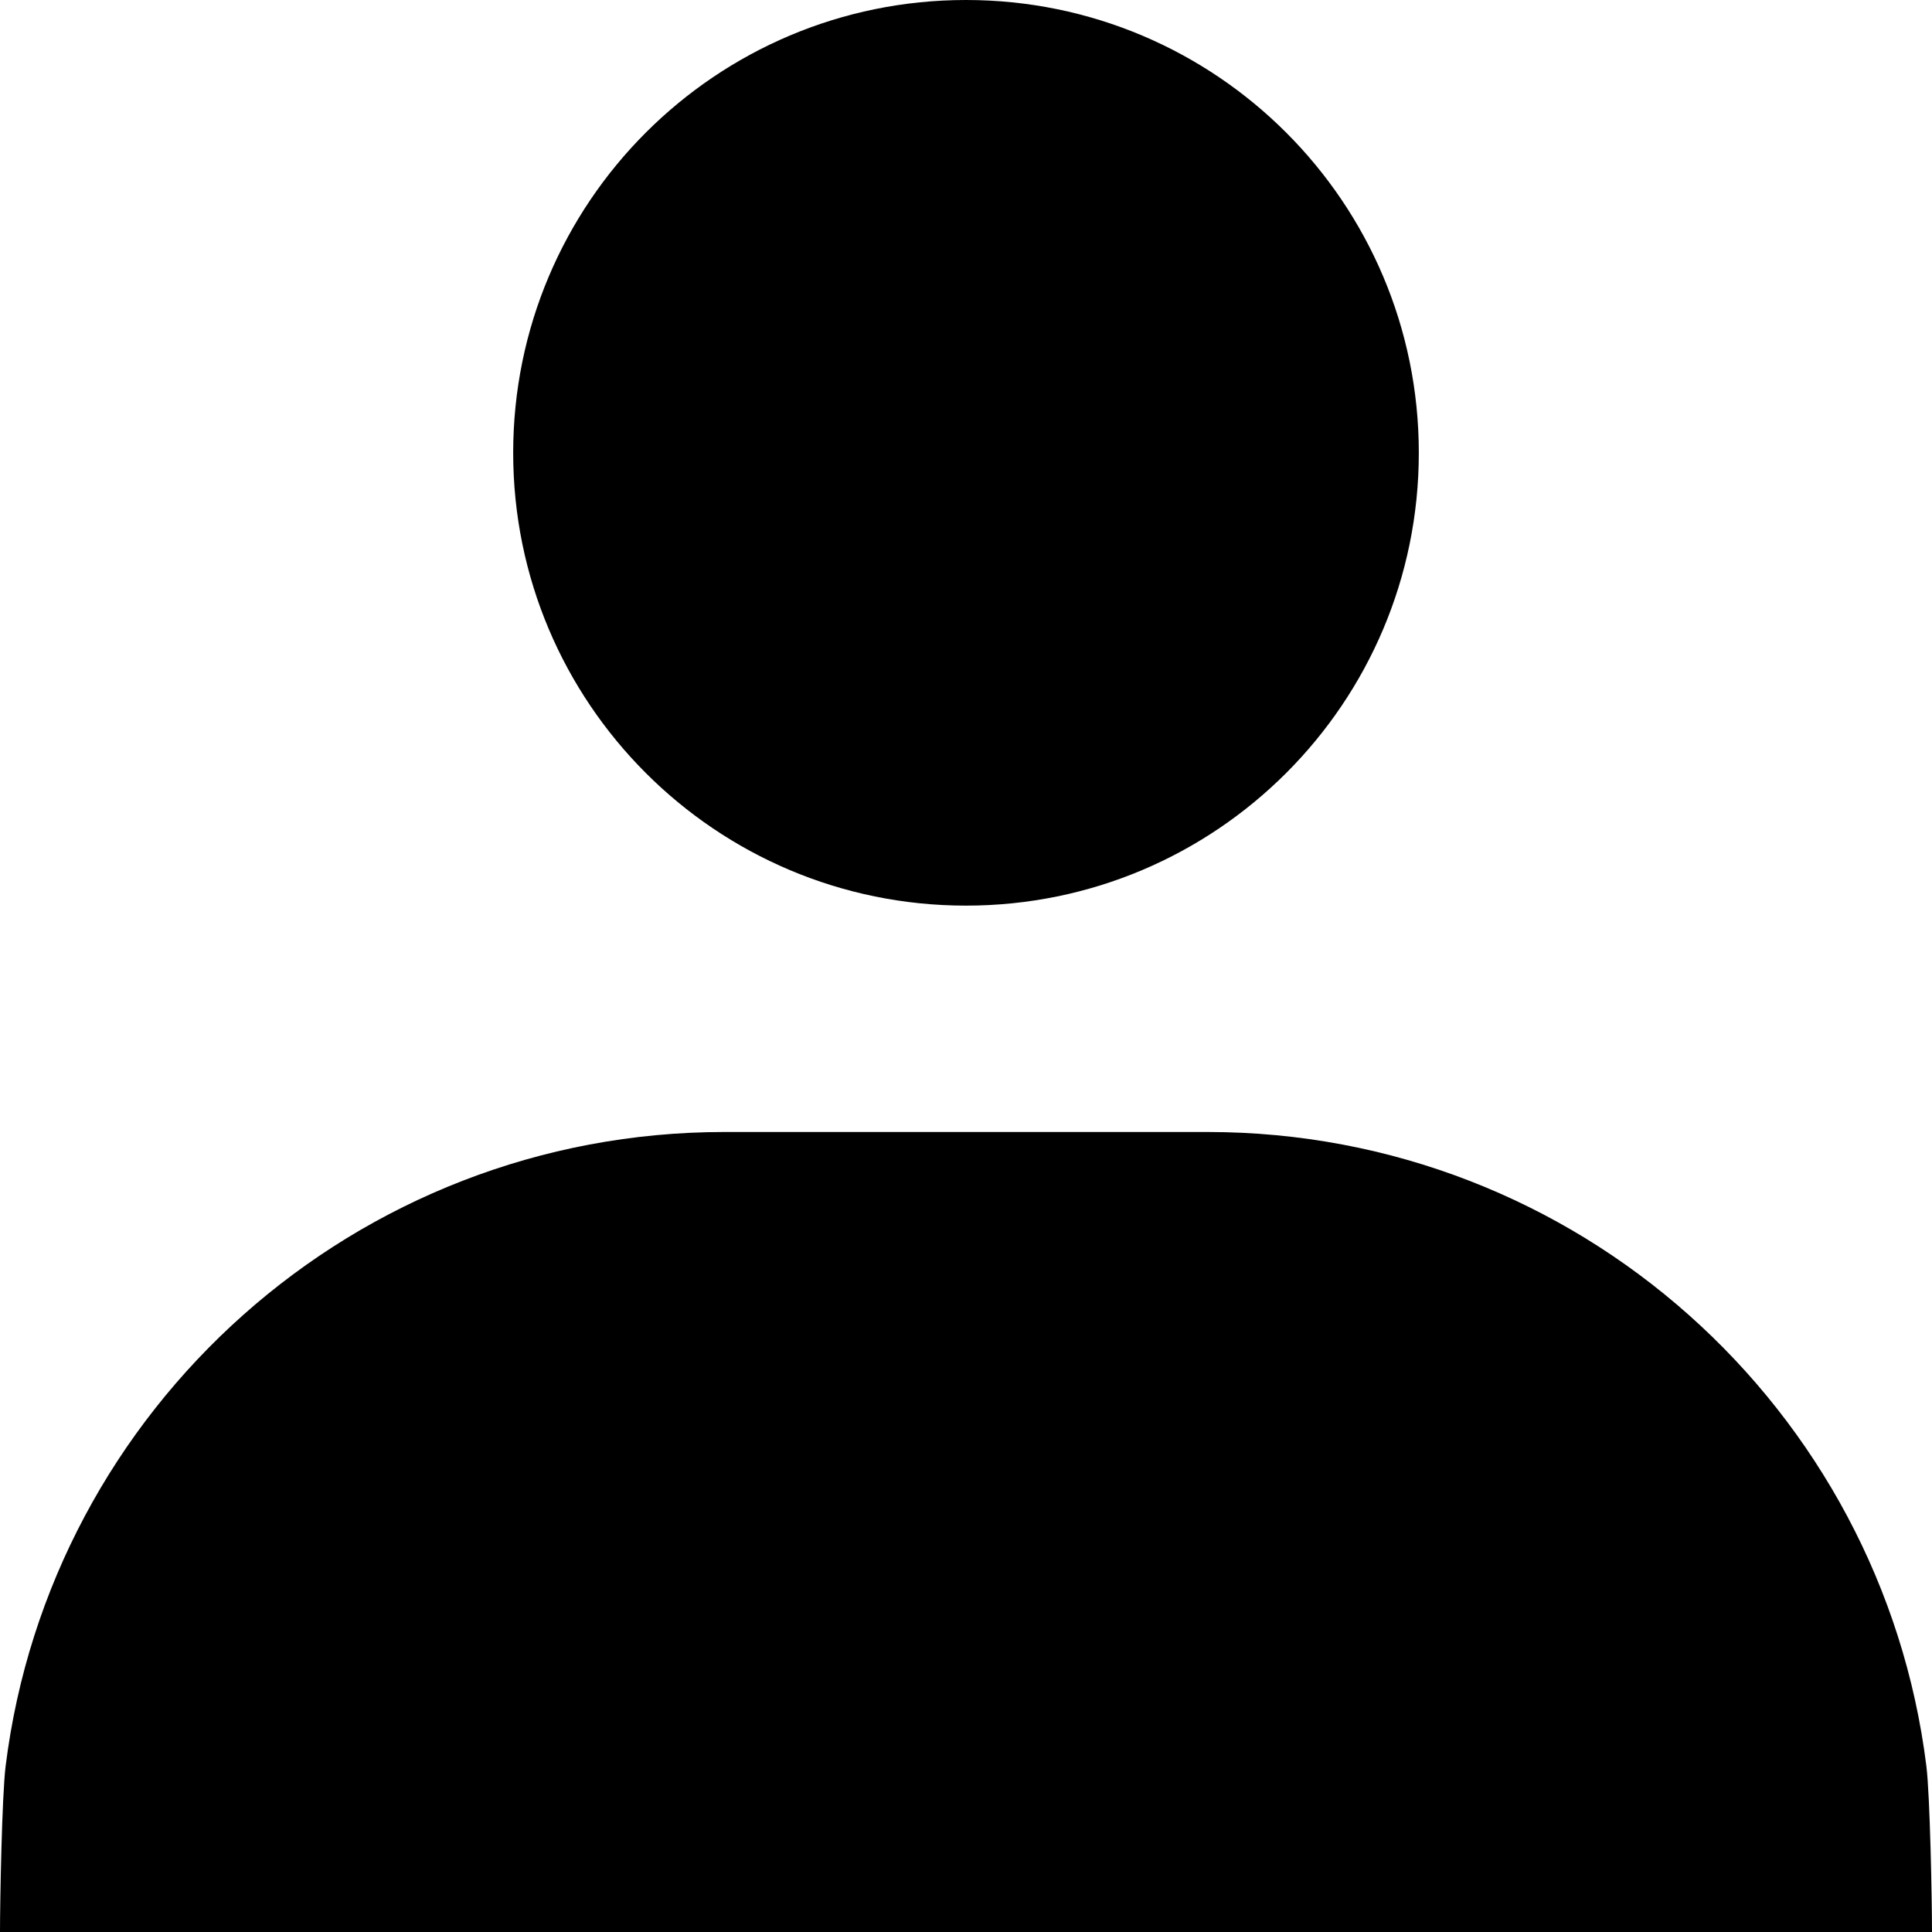
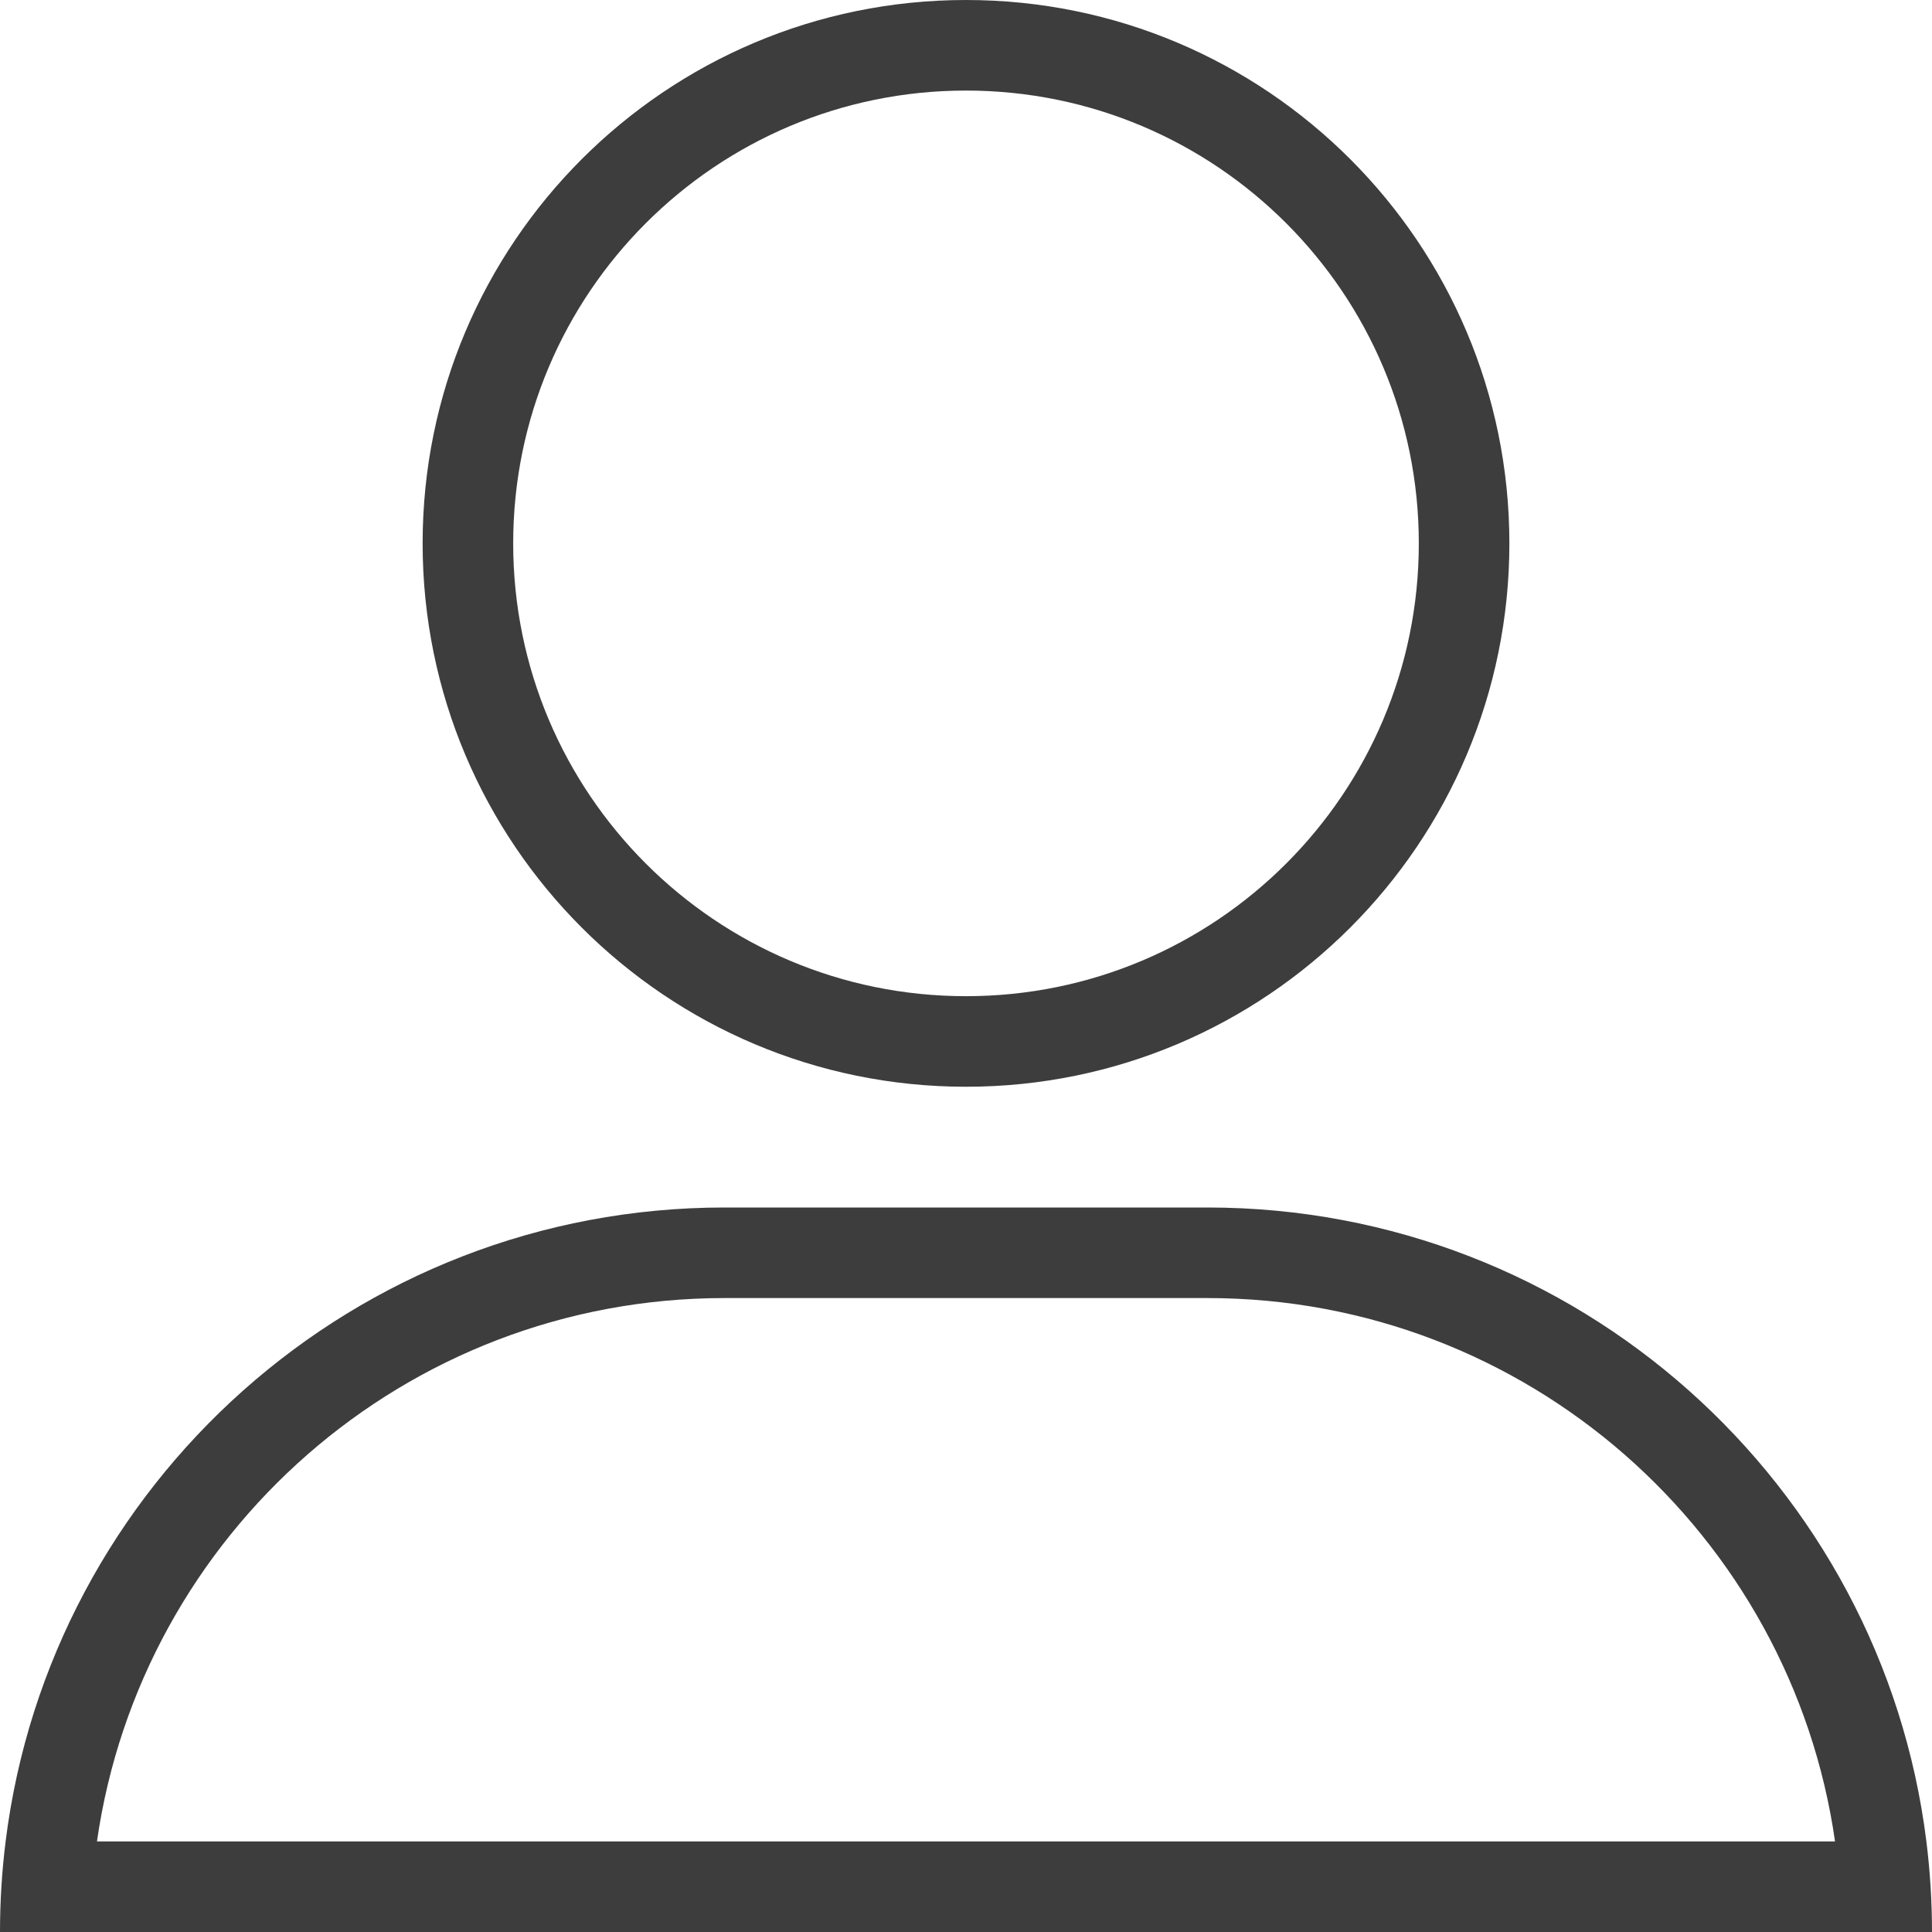
- <svg xmlns="http://www.w3.org/2000/svg" width="24" height="24" viewBox="0 0 24 24" fill="none">
-   <path fill-rule="evenodd" clip-rule="evenodd" d="M17.625 5.625C17.625 8.732 15.107 11.25 12 11.25C8.893 11.25 6.375 8.732 6.375 5.625C6.375 2.518 8.893 0 12 0C15.107 0 17.625 2.518 17.625 5.625ZM15 14.062C19.59 14.062 23.377 17.498 23.93 21.938C23.976 22.306 24 23.619 24 24H0C0 23.619 0.024 22.306 0.07 21.938C0.623 17.498 4.41 14.062 9 14.062H15Z" fill="currentColor" />
+ <svg xmlns="http://www.w3.org/2000/svg" width="32" height="32" viewBox="0 0 32 32" fill="none">
+   <path fill-rule="evenodd" clip-rule="evenodd" d="M23.5 9C23.5 13.142 20.142 16.5 16 16.5C11.858 16.5 8.5 13.142 8.5 9C8.5 4.858 11.858 1.5 16 1.5C20.142 1.5 23.5 4.858 23.5 9ZM25 9C25 13.971 20.971 18 16 18C11.029 18 7 13.971 7 9C7 4.029 11.029 0 16 0C20.971 0 25 4.029 25 9ZM1.606 30.5C2.334 25.412 6.71 21.5 12 21.5H20C25.29 21.5 29.666 25.412 30.394 30.5H1.606ZM20 20C26.119 20 31.169 24.581 31.907 30.5C31.968 30.991 32 31.492 32 32H0C0 31.492 0.032 30.991 0.093 30.5C0.831 24.581 5.881 20 12 20H20Z" fill="#3D3D3D" />
</svg>
